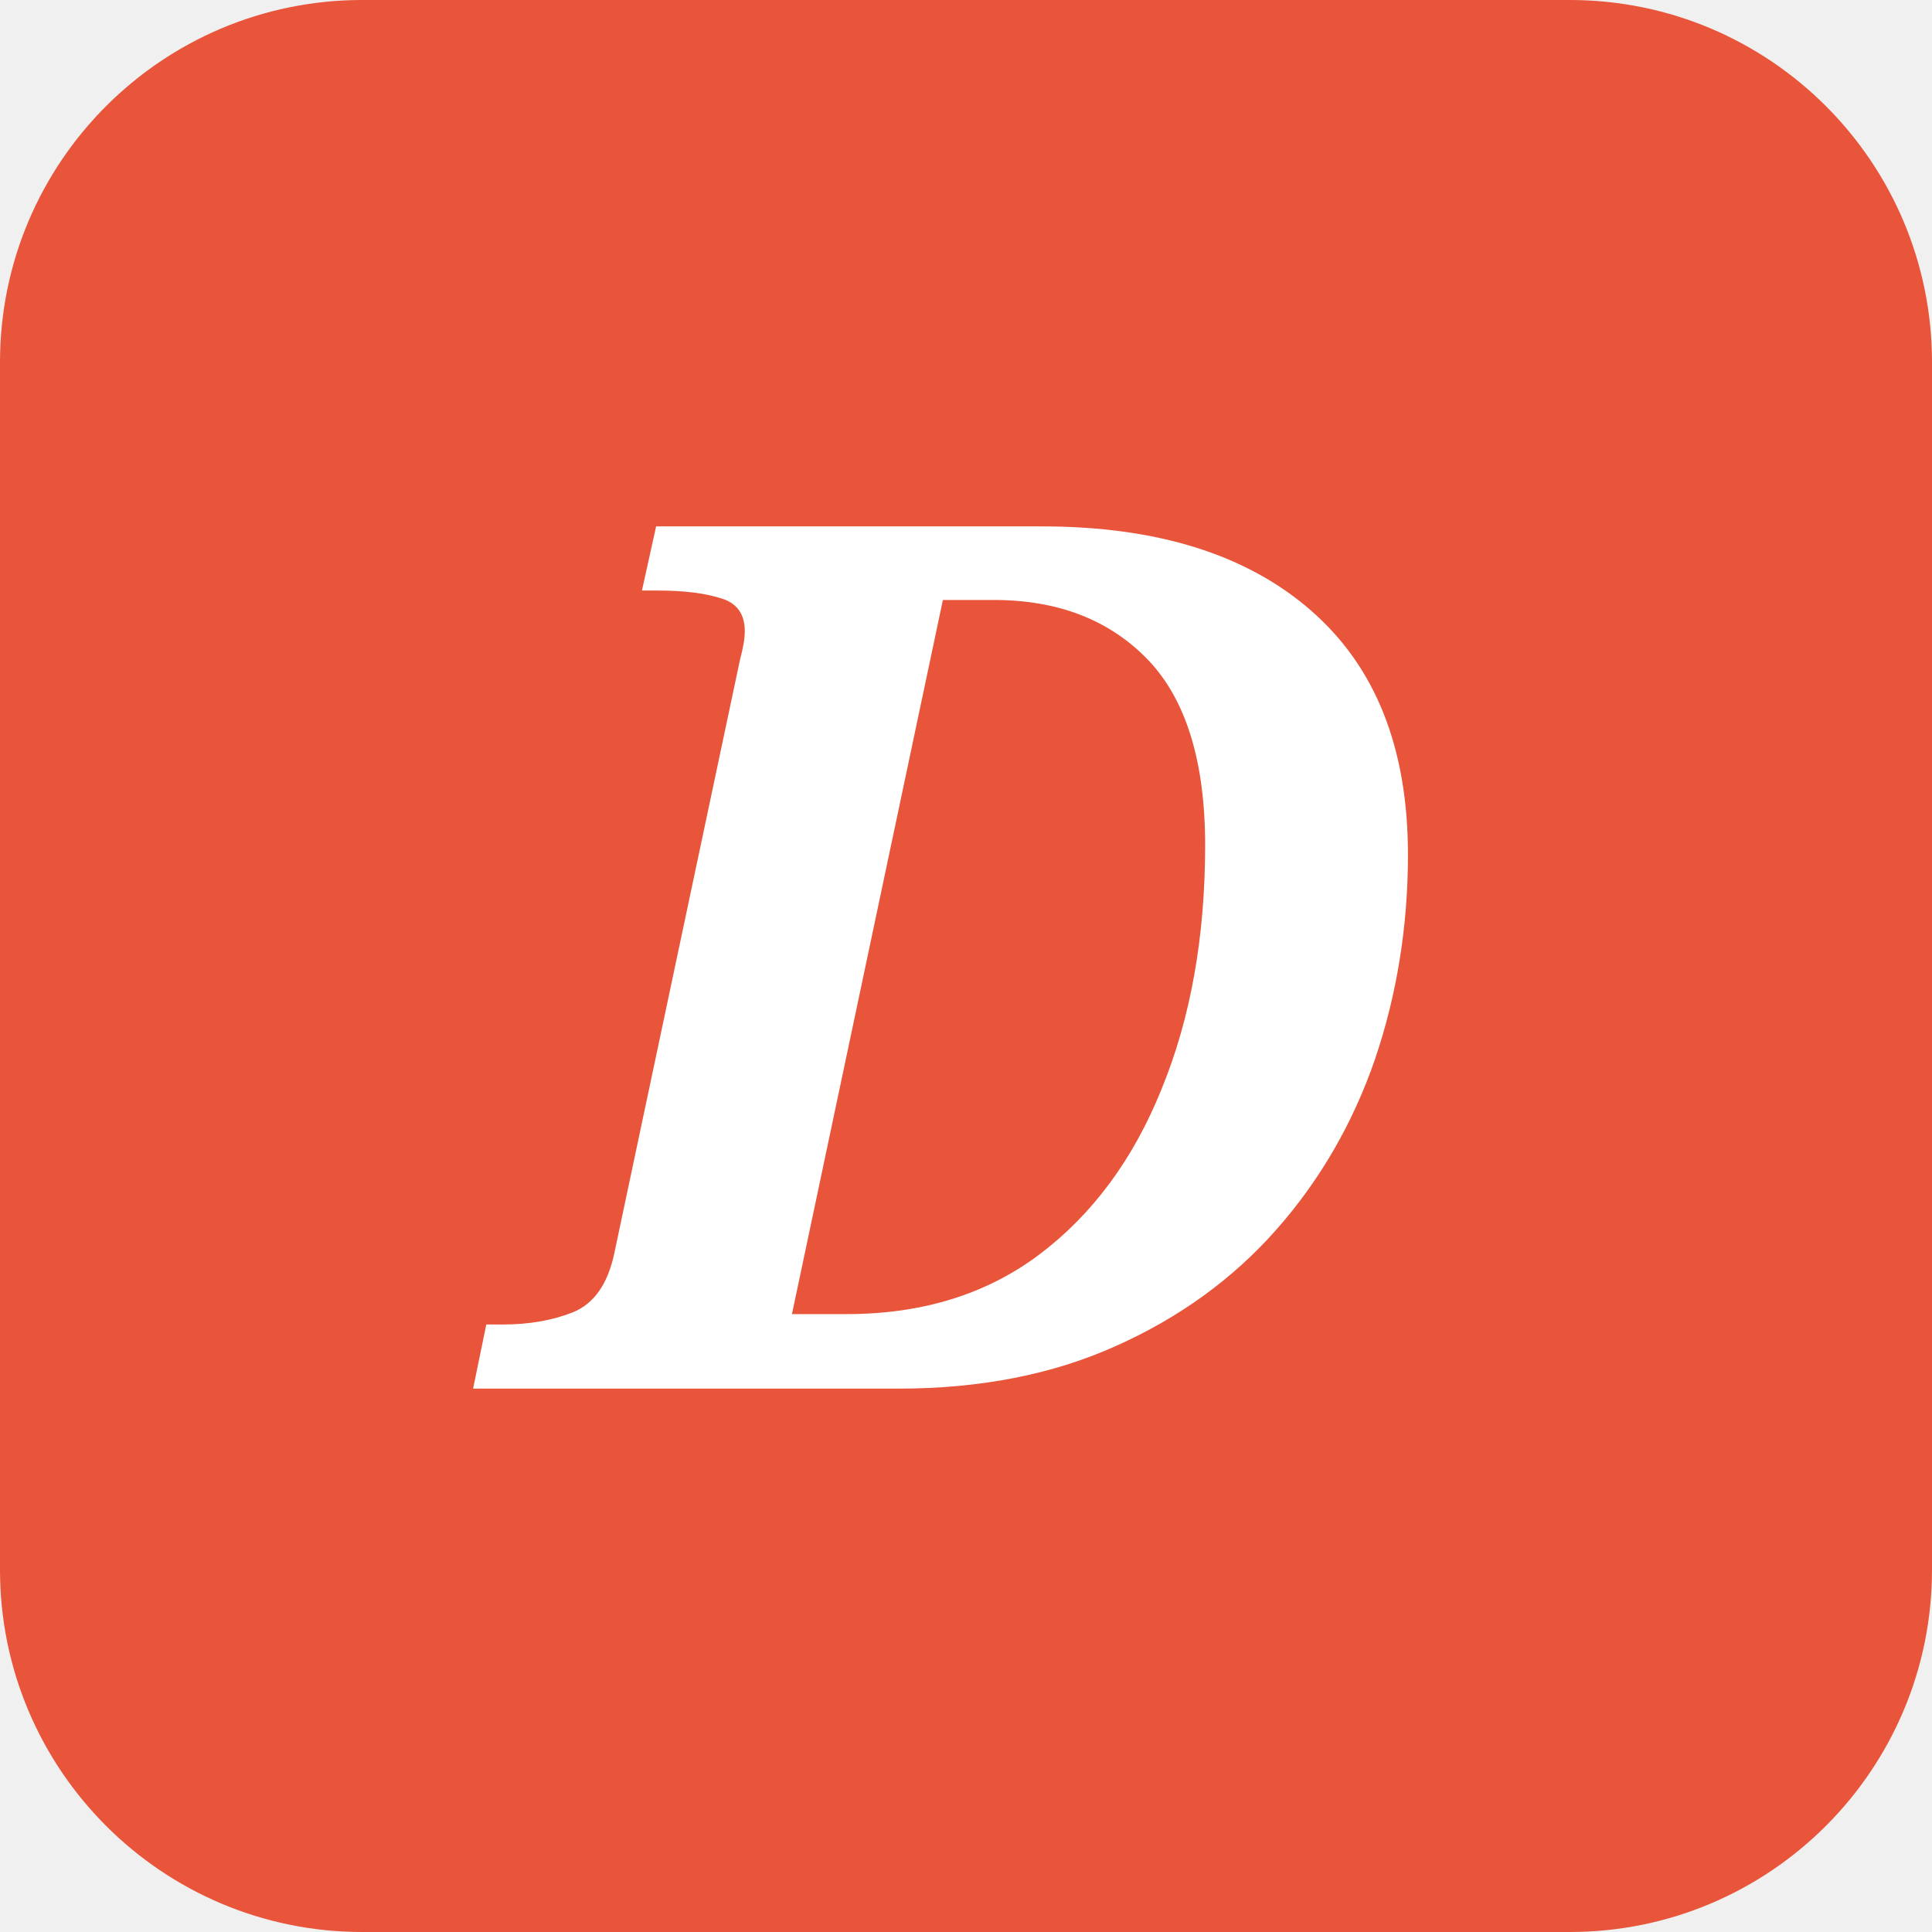
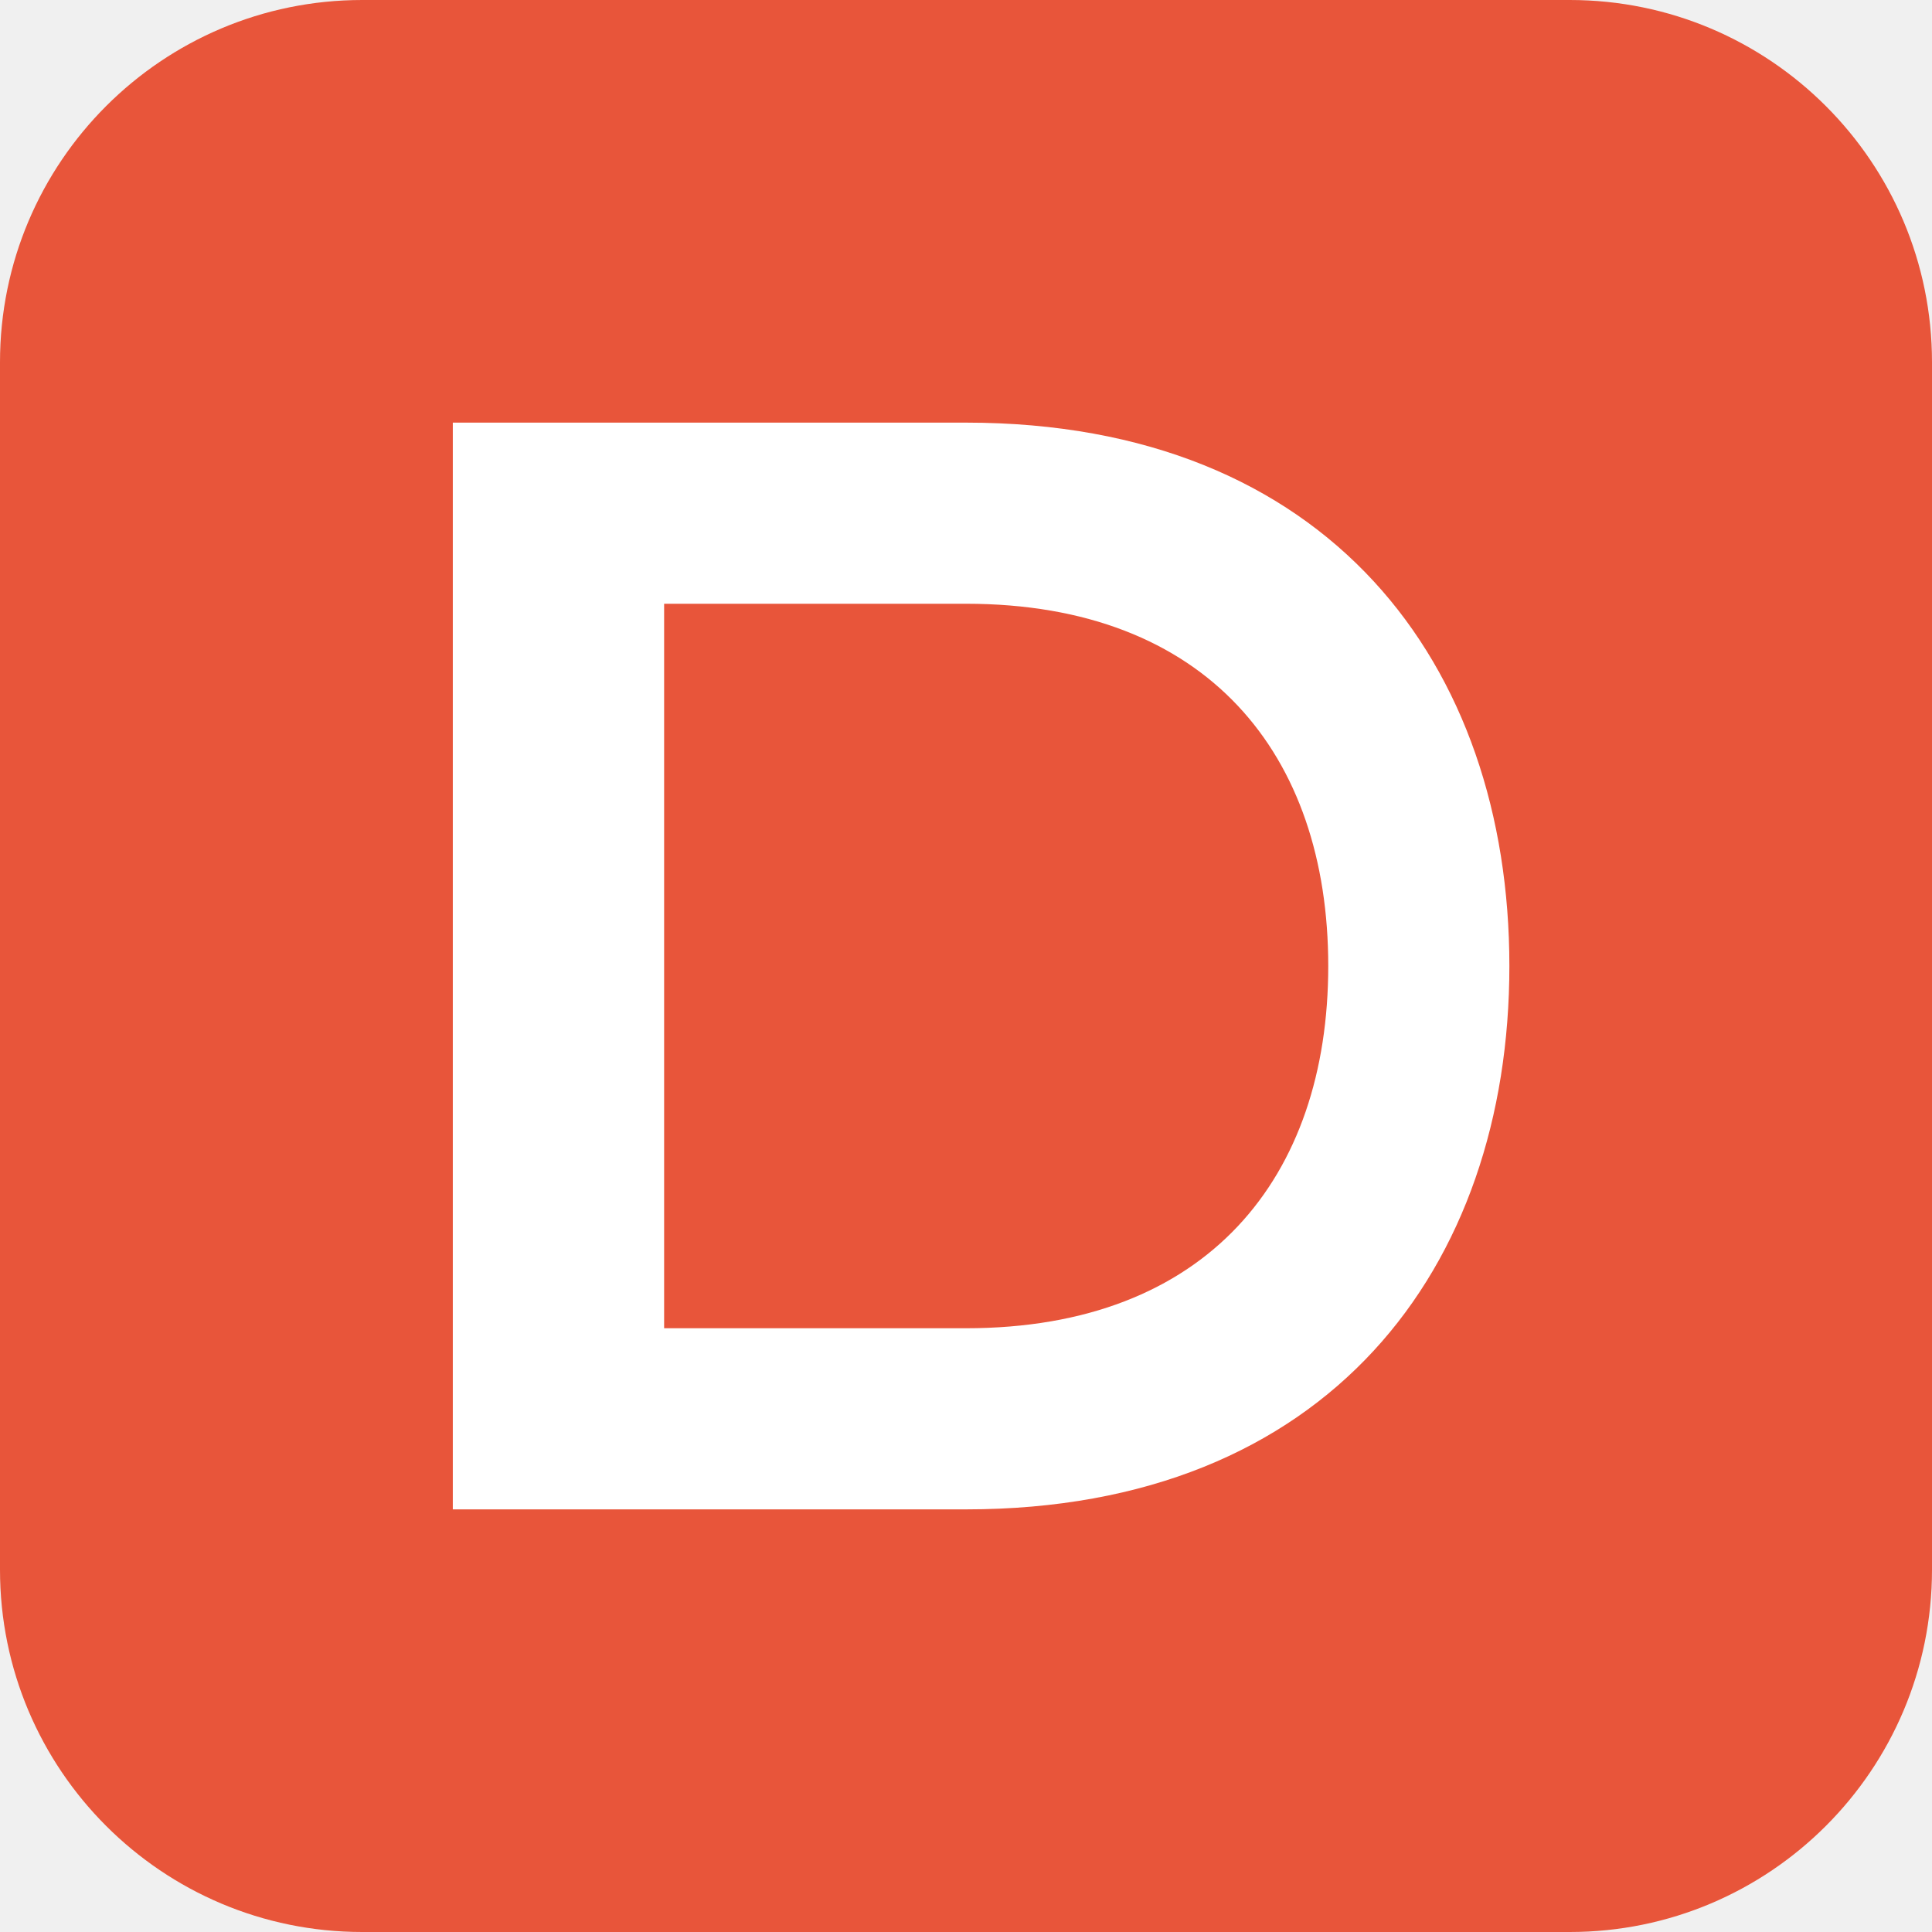
<svg xmlns="http://www.w3.org/2000/svg" viewBox="0 0 32 32">
  <rect width="32" height="32" rx="6" fill="#E8553A" />
-   <text x="16" y="23" text-anchor="middle" font-family="Georgia, serif" font-size="20" font-weight="700" font-style="italic" fill="#FFFFFF">D</text>
+   <path fill-rule="evenodd" d="M7.5 7h8.5c6 0 9 4 9 9s-3 9-9 9H7.5V7zm3.5 3v12h5c4 0 6-2.5 6-6s-2-6-6-6h-5z" fill="#fff" />
</svg>
